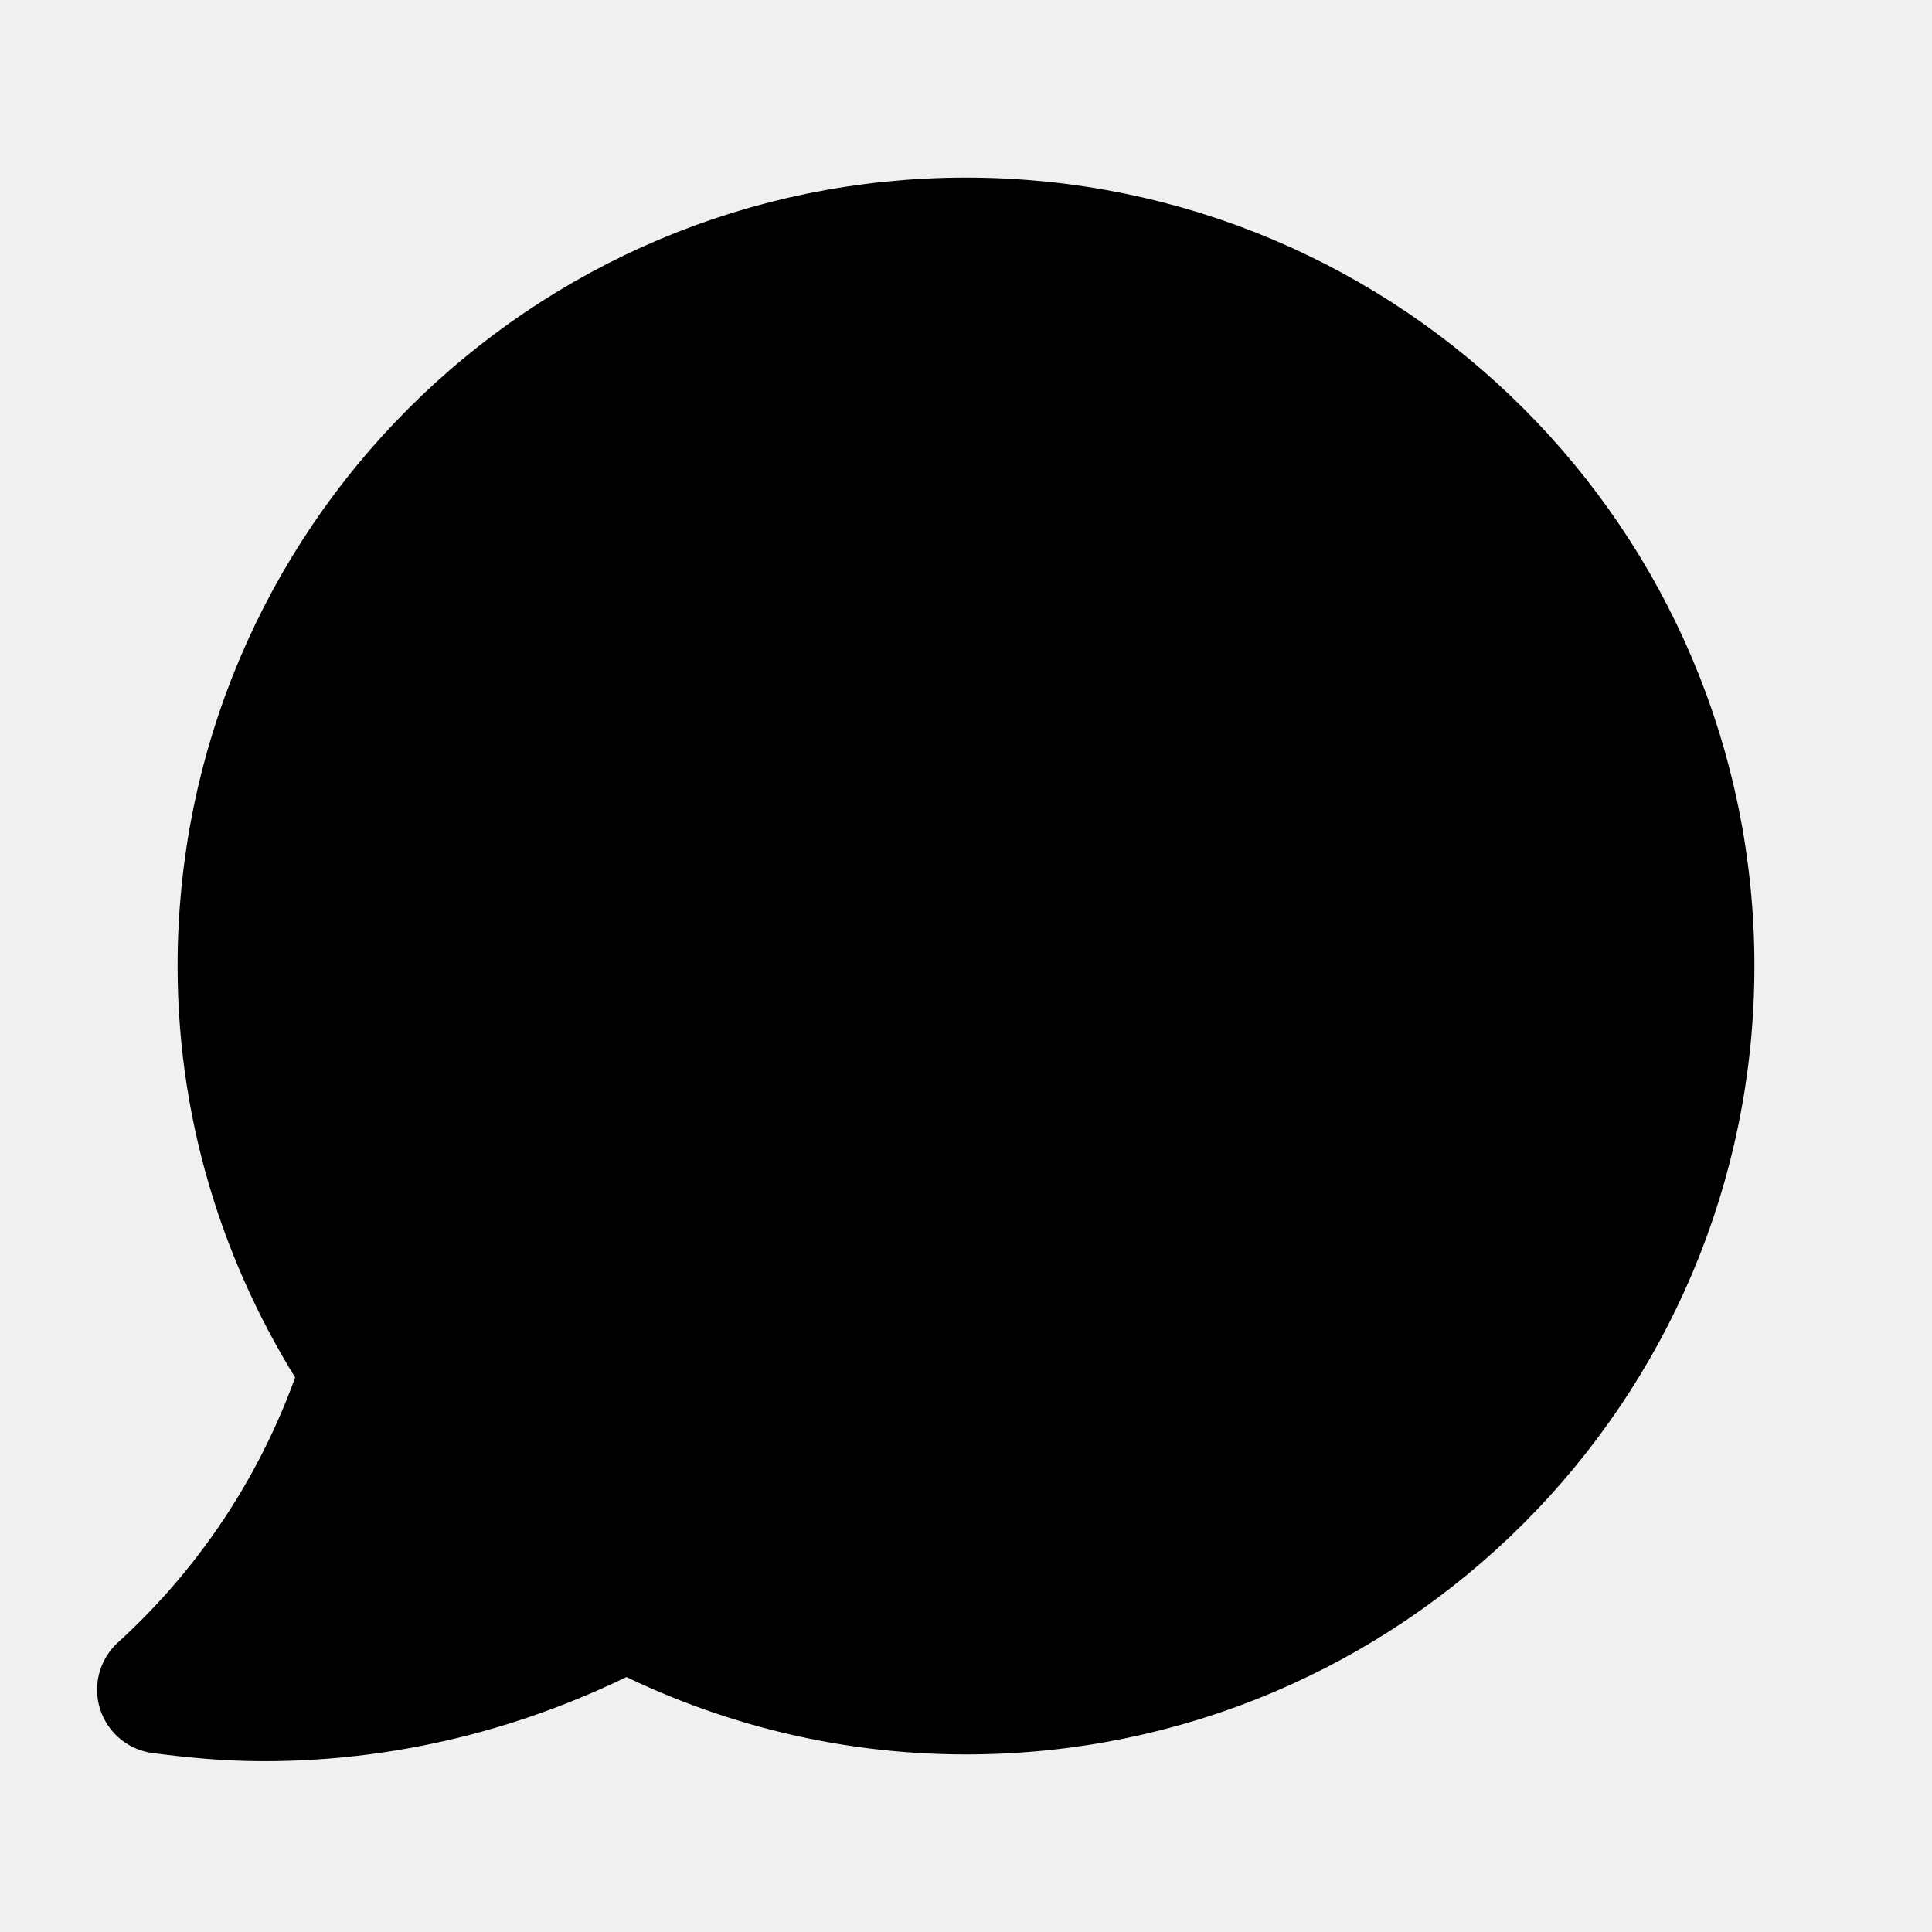
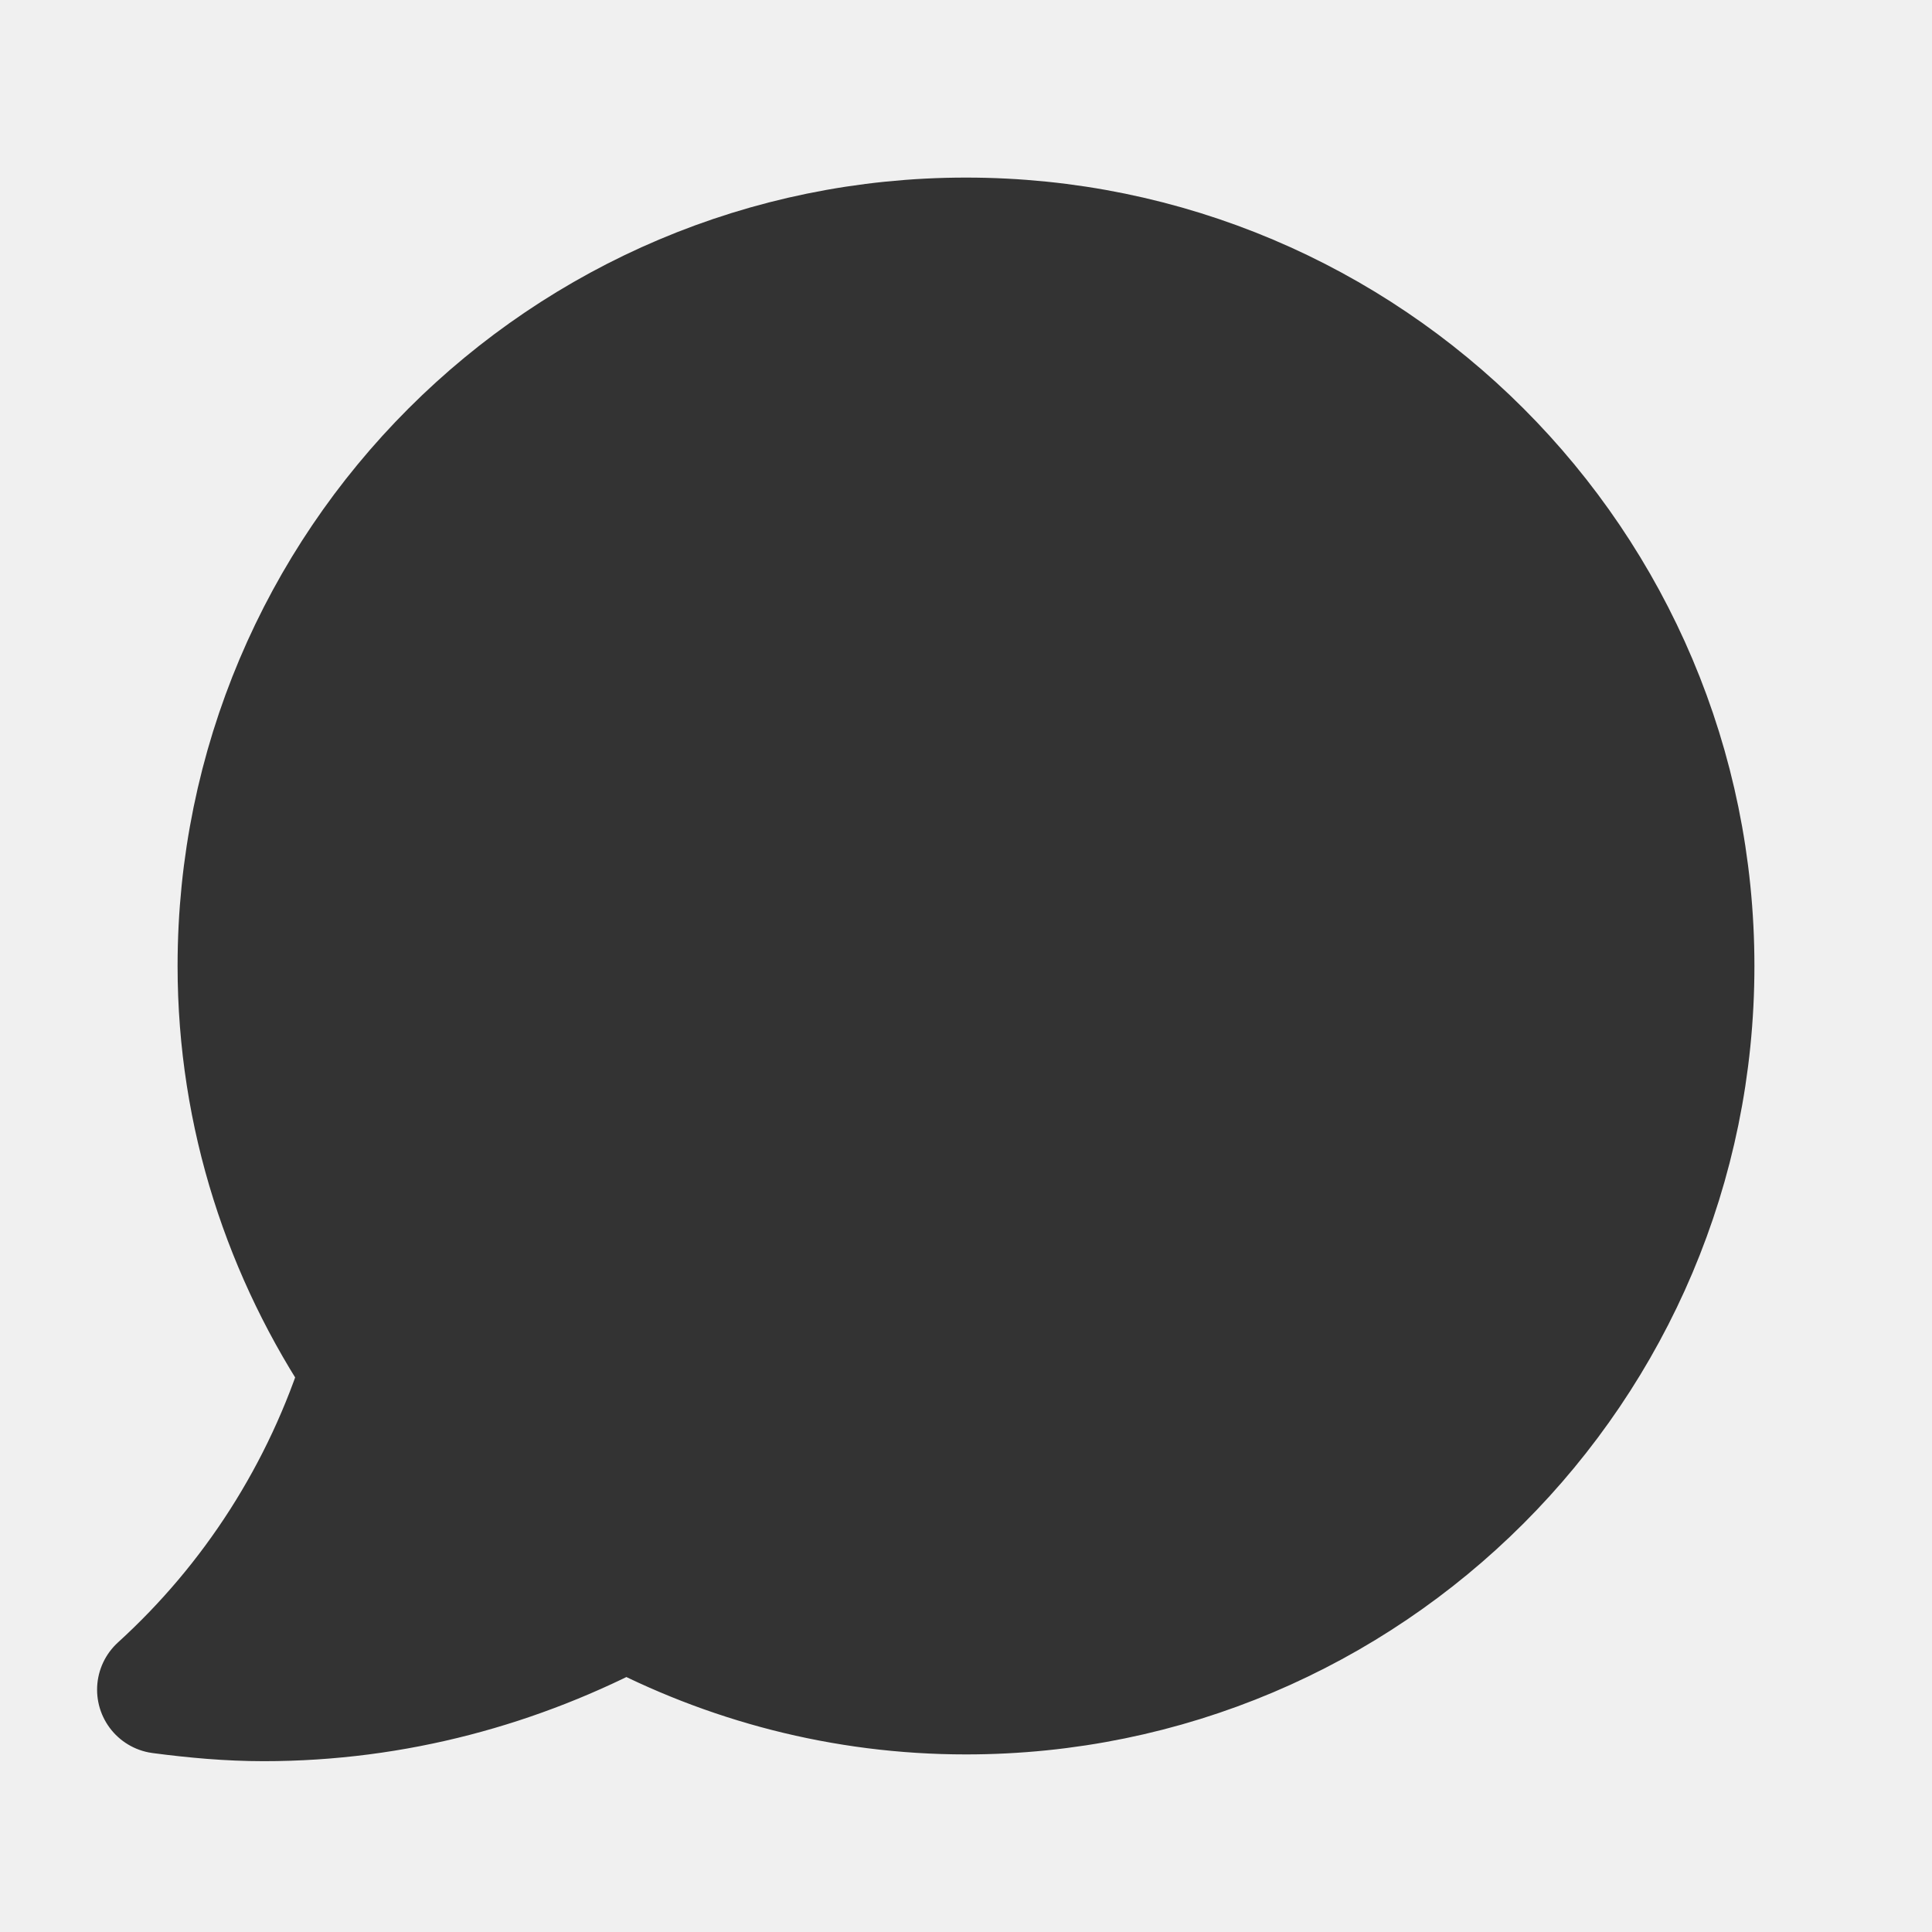
<svg xmlns="http://www.w3.org/2000/svg" width="24" height="24" viewBox="0 0 24 24" fill="none">
  <g clip-path="url(#clip0_848_21121)">
-     <path d="M4.541 17.003C3.577 15.571 3 13.857 3 12C3 7.029 7.029 3 12 3C16.971 3 21 7.029 21 12C21 16.971 16.971 21 12 21C10.474 21 9.04 20.613 7.78 19.943C6.434 20.661 4.907 21.084 3.276 21.084C2.842 21.084 2.419 21.045 2 20.99C3.173 19.923 4.055 18.553 4.541 17.003Z" fill="black" stroke="black" stroke-width="1.588" stroke-linecap="round" stroke-linejoin="round" />
+     <path d="M4.541 17.003C3.577 15.571 3 13.857 3 12C3 7.029 7.029 3 12 3C16.971 3 21 7.029 21 12C21 16.971 16.971 21 12 21C10.474 21 9.04 20.613 7.78 19.943C6.434 20.661 4.907 21.084 3.276 21.084C2.842 21.084 2.419 21.045 2 20.99C3.173 19.923 4.055 18.553 4.541 17.003Z" fill="#333333" stroke="#333333" stroke-width="1.588" stroke-linecap="round" stroke-linejoin="round" />
  </g>
  <defs>
    <clipPath id="clip0_848_21121">
      <rect width="24" height="24" fill="white" />
    </clipPath>
  </defs>
</svg>
